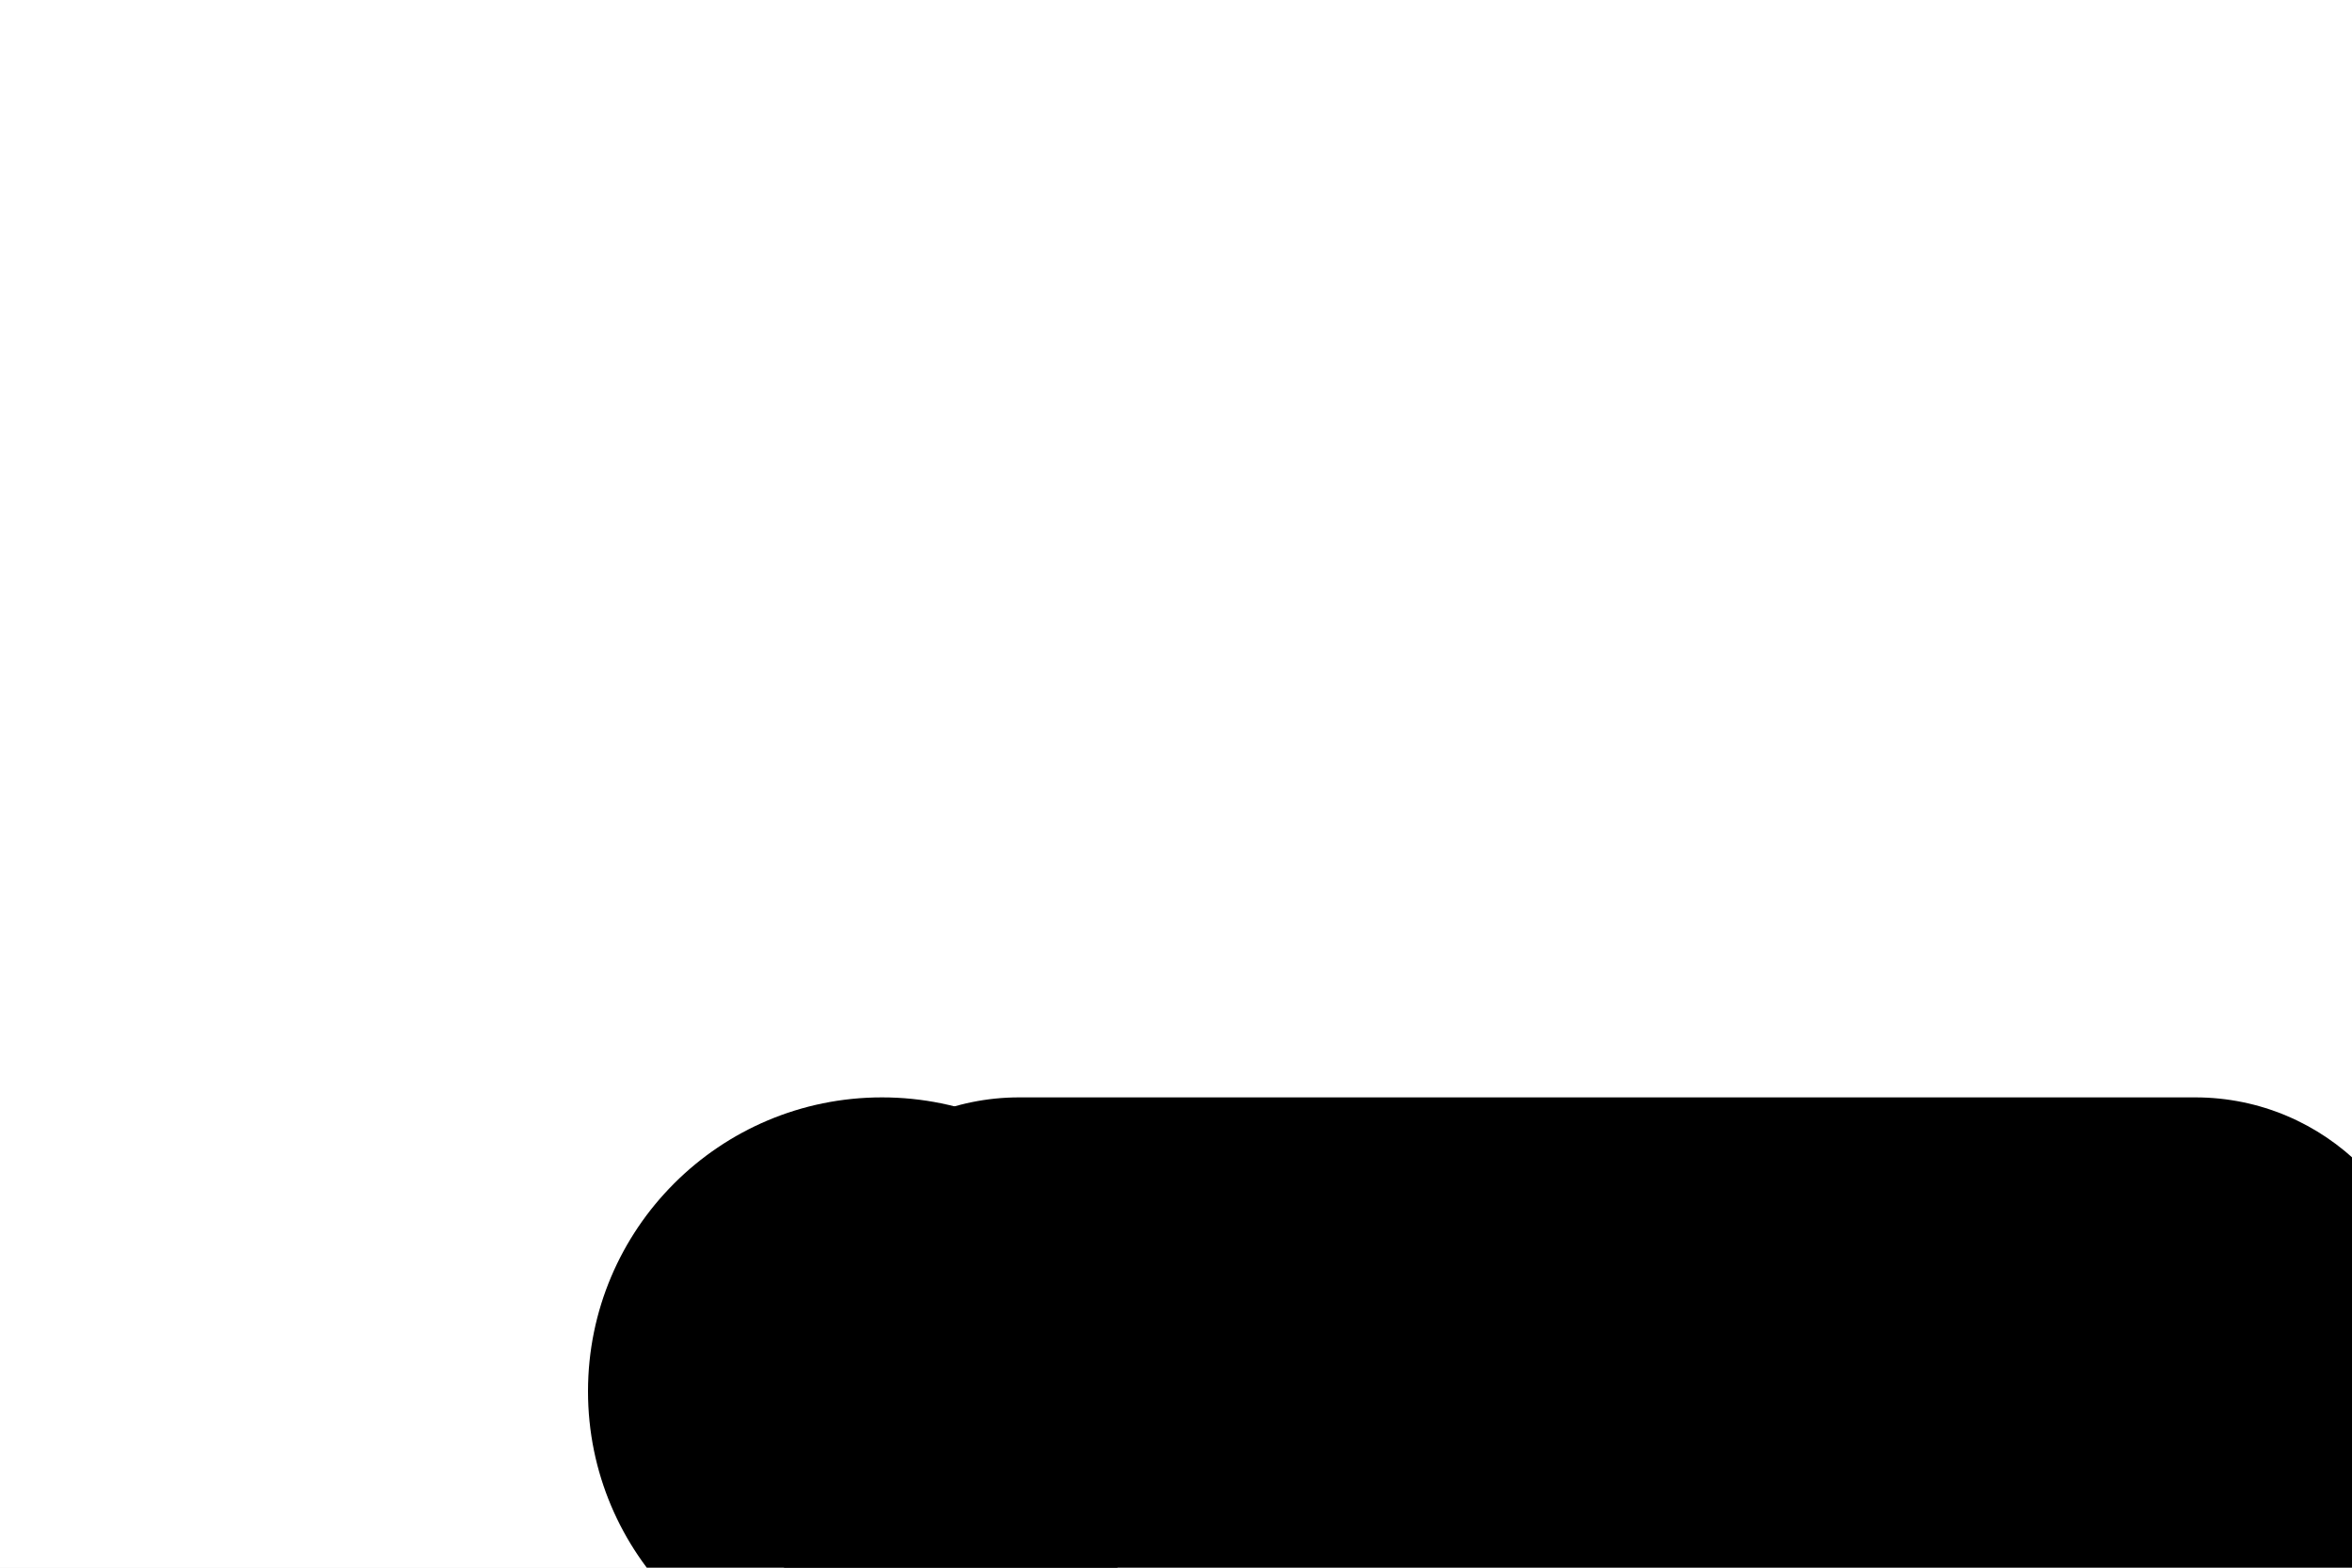
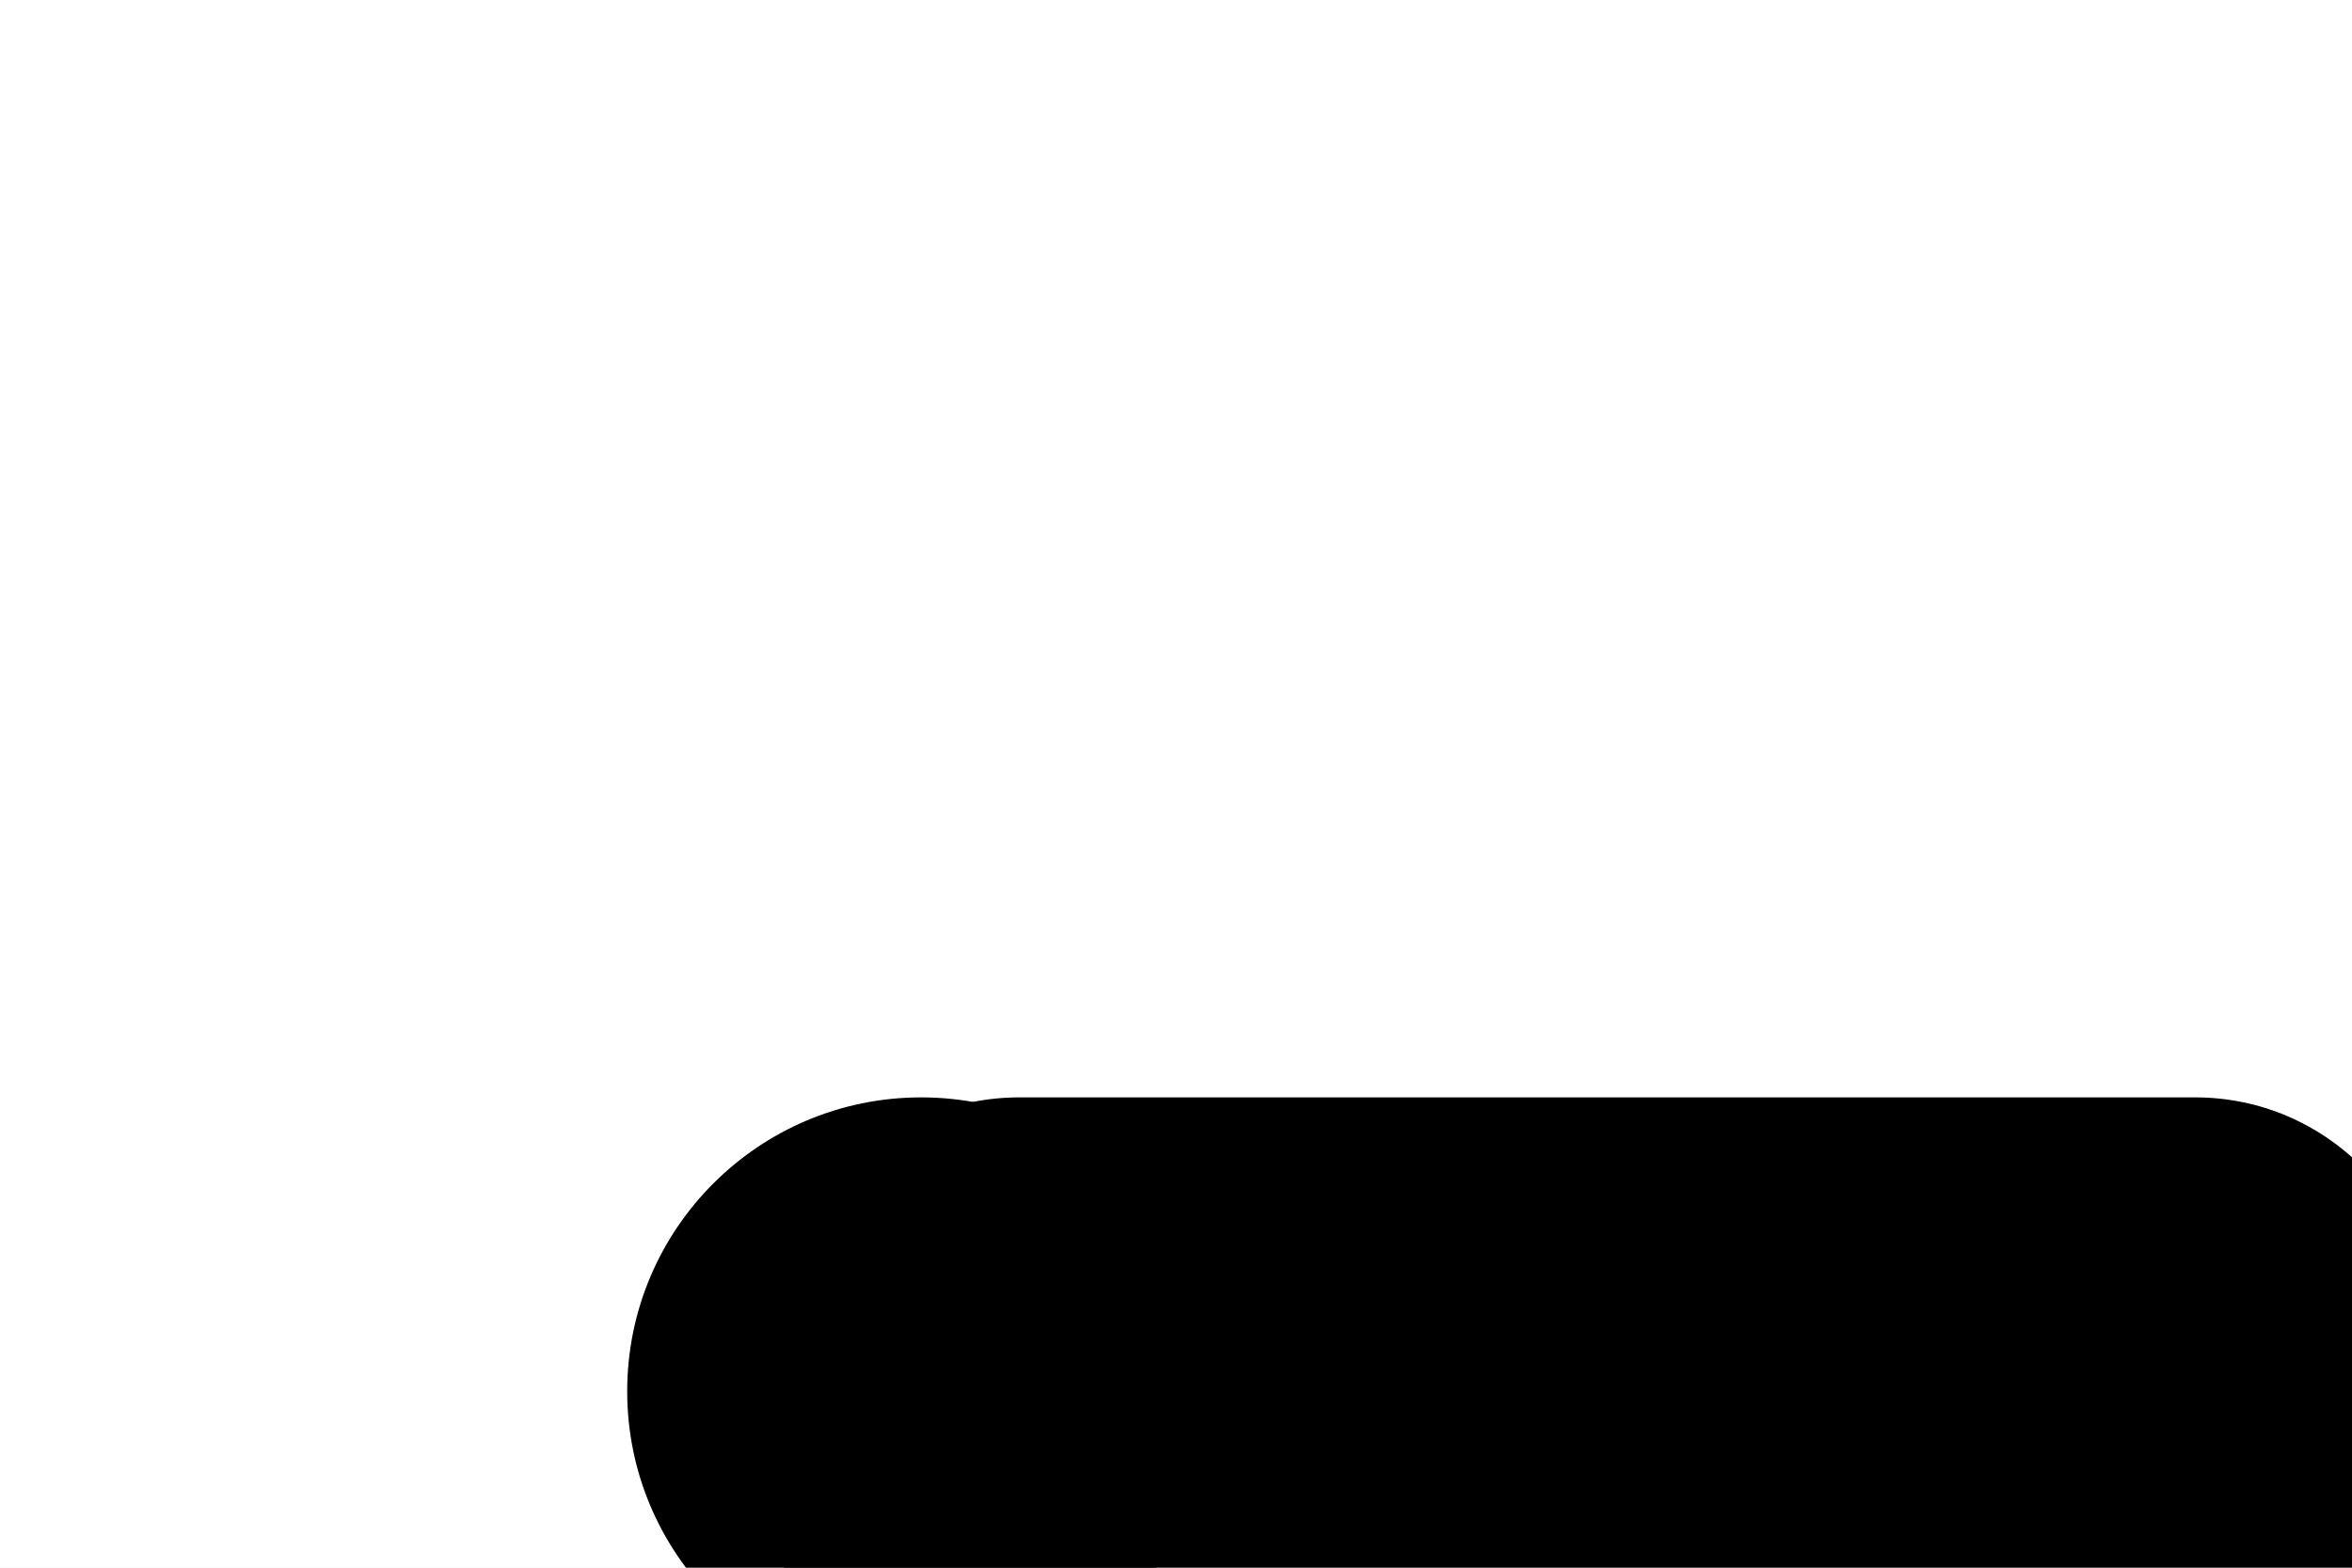
<svg xmlns="http://www.w3.org/2000/svg" viewBox="0 0 600 400" preserveAspectRatio="xMaxYMax slice" style="width: 100%; height: 400px; display: block;">
  <rect width="100%" height="100%" fill="white" />
  <g transform="translate(180, 250)">
    <rect x="20" y="30" width="420" height="350" rx="60" fill="black" />
-     <circle cx="45" cy="105" r="75" fill="black" />
+     <circle cx="55" cy="105" r="75" fill="black" />
  </g>
</svg>
